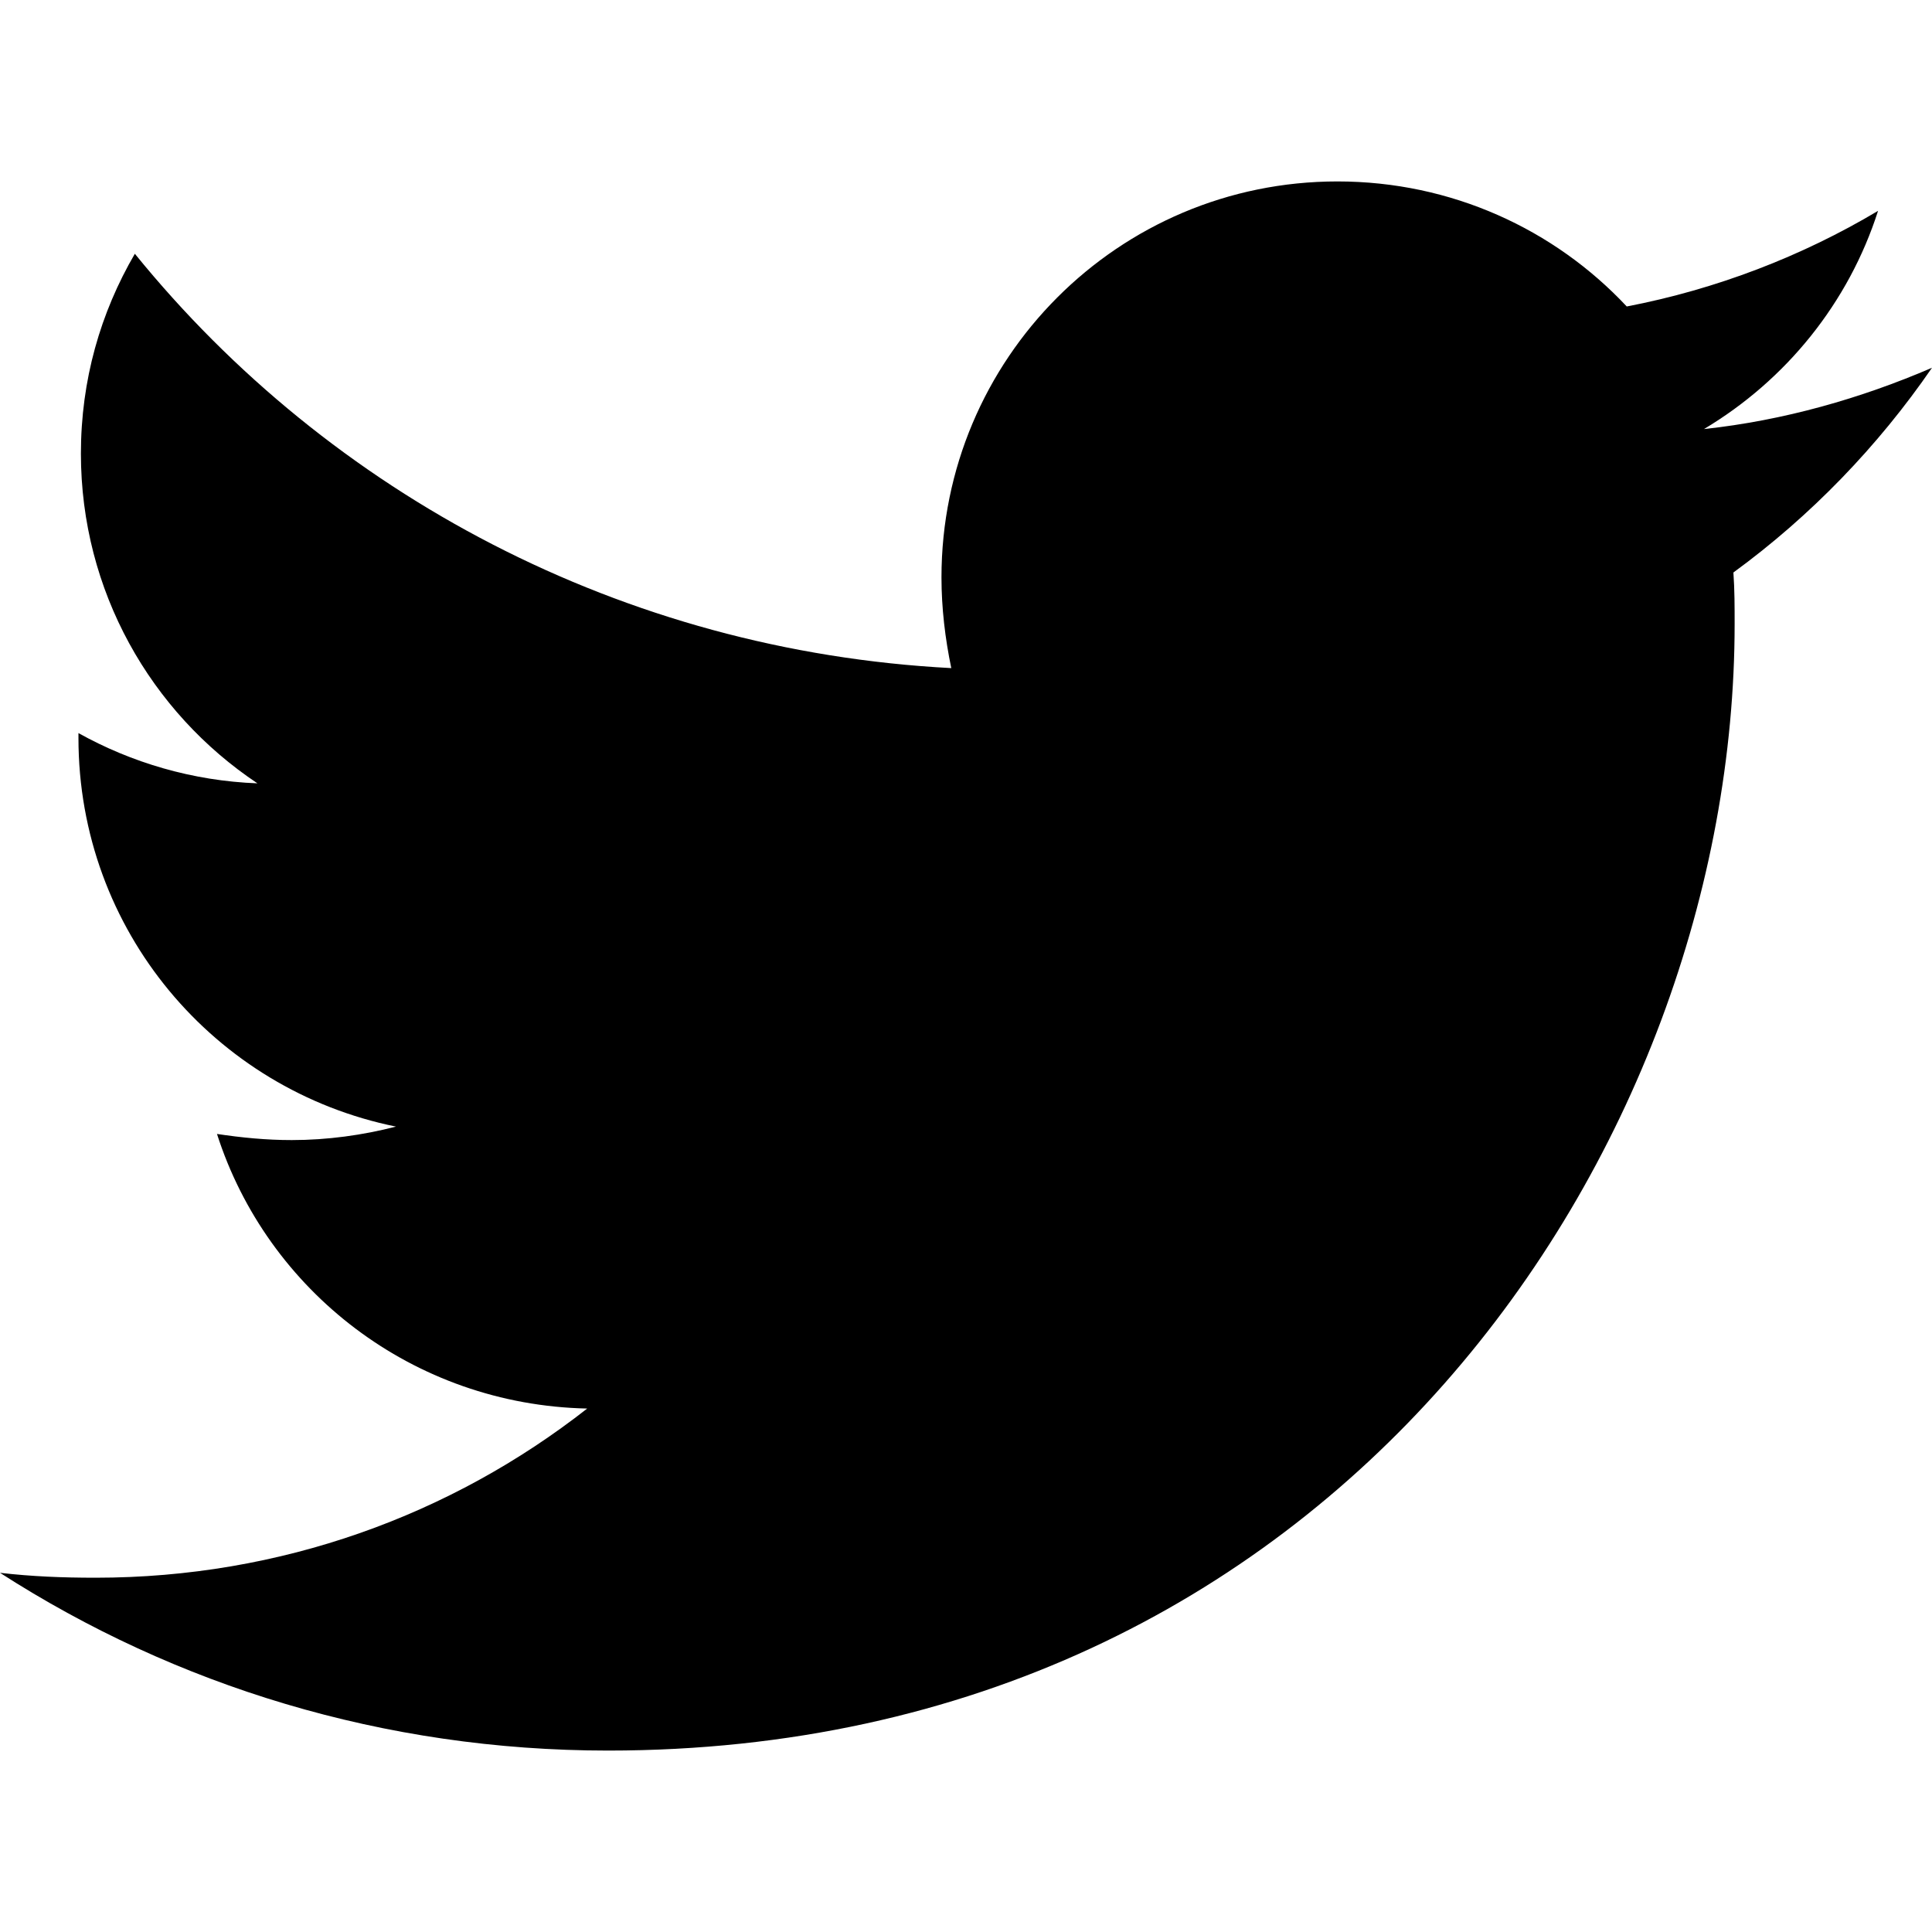
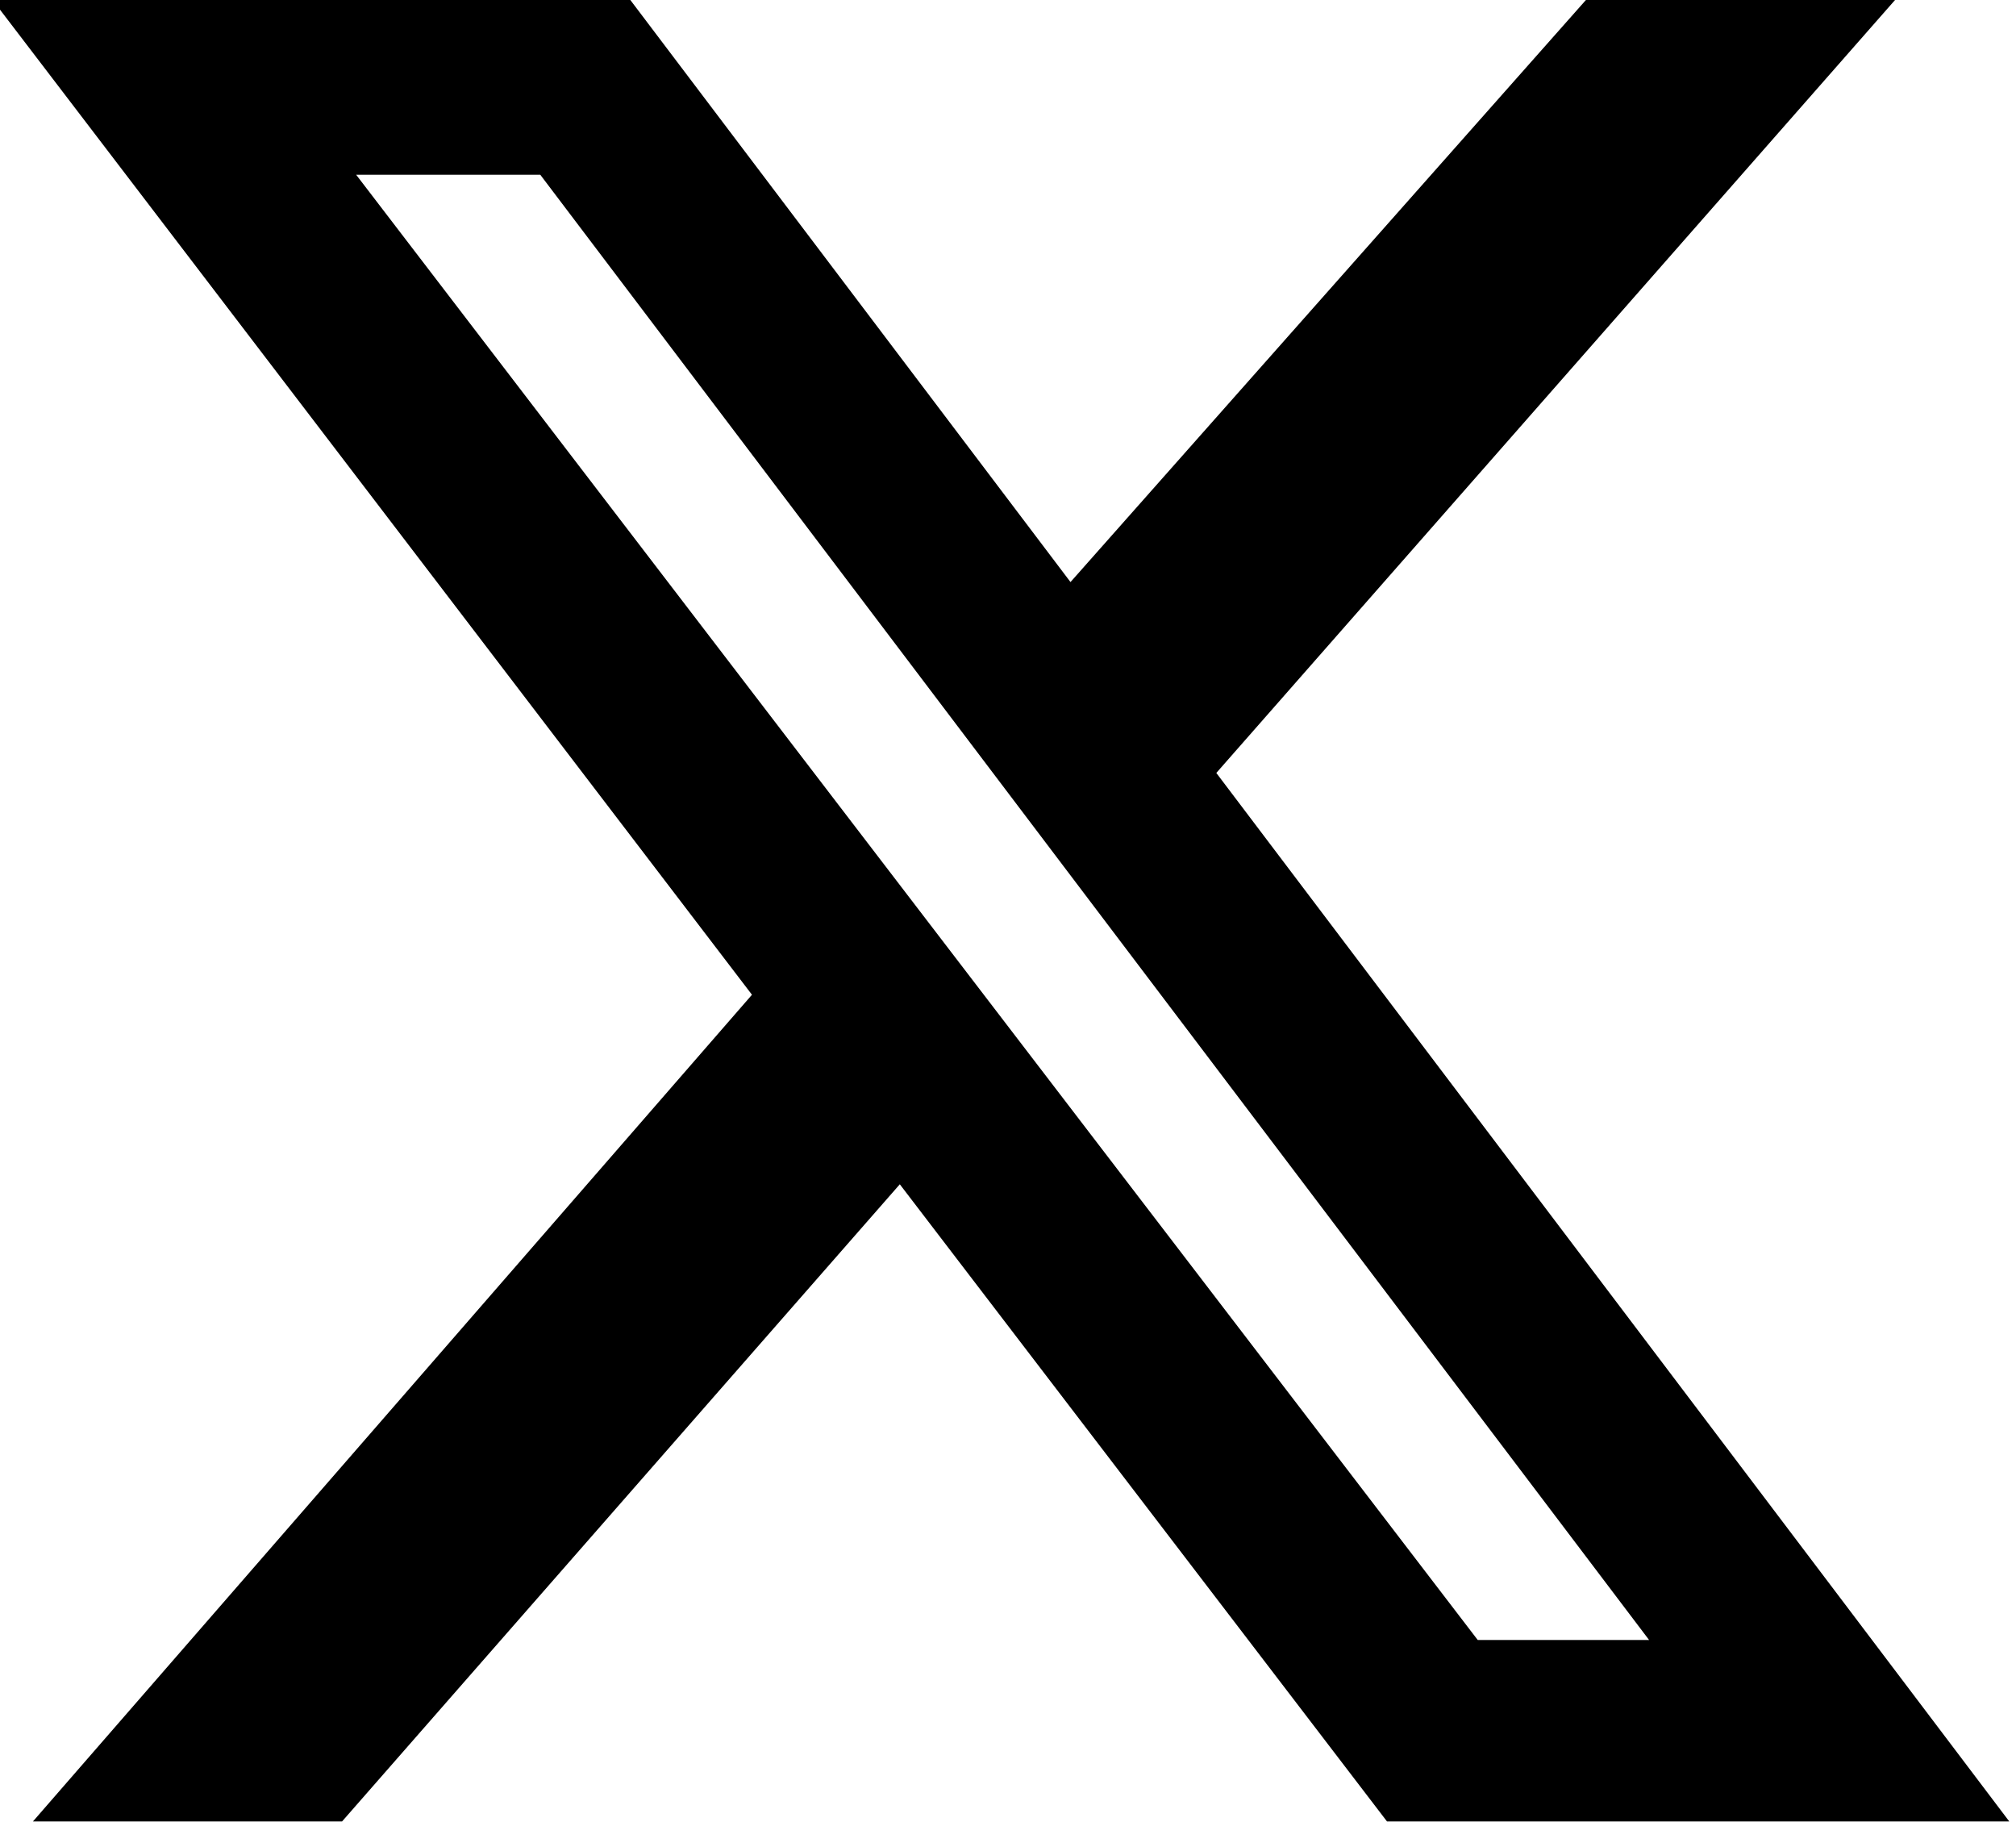
- <svg xmlns="http://www.w3.org/2000/svg" class="svg-inline--fa fa-twitter fa-w-16" aria-hidden="true" focusable="false" data-prefix="fab" data-icon="twitter" role="img" viewBox="0 0 512 512" data-fa-i2svg="">
-   <path fill="currentColor" d="M459.37 151.716c.325 4.548.325 9.097.325 13.645 0 138.72-105.583 298.558-298.558 298.558-59.452 0-114.68-17.219-161.137-47.106 8.447.974 16.568 1.299 25.34 1.299 49.055 0 94.213-16.568 130.274-44.832-46.132-.975-84.792-31.188-98.112-72.772 6.498.974 12.995 1.624 19.818 1.624 9.421 0 18.843-1.3 27.614-3.573-48.081-9.747-84.143-51.98-84.143-102.985v-1.299c13.969 7.797 30.214 12.67 47.431 13.319-28.264-18.843-46.781-51.005-46.781-87.391 0-19.492 5.197-37.36 14.294-52.954 51.655 63.675 129.3 105.258 216.365 109.807-1.624-7.797-2.599-15.918-2.599-24.04 0-57.828 46.782-104.934 104.934-104.934 30.213 0 57.502 12.67 76.67 33.137 23.715-4.548 46.456-13.32 66.599-25.34-7.798 24.366-24.366 44.833-46.132 57.827 21.117-2.273 41.584-8.122 60.426-16.243-14.292 20.791-32.161 39.308-52.628 54.253z" />
+ <svg xmlns="http://www.w3.org/2000/svg" width="300" height="271">
+   <path d="m236 0h46l-101 115 118 156h-92.6l-72.5-94.8-83 94.8h-46l107-123-113-148h94.9l65.5 86.6zm-16.1 244h25.5l-165-218h-27.4z" />
</svg>
